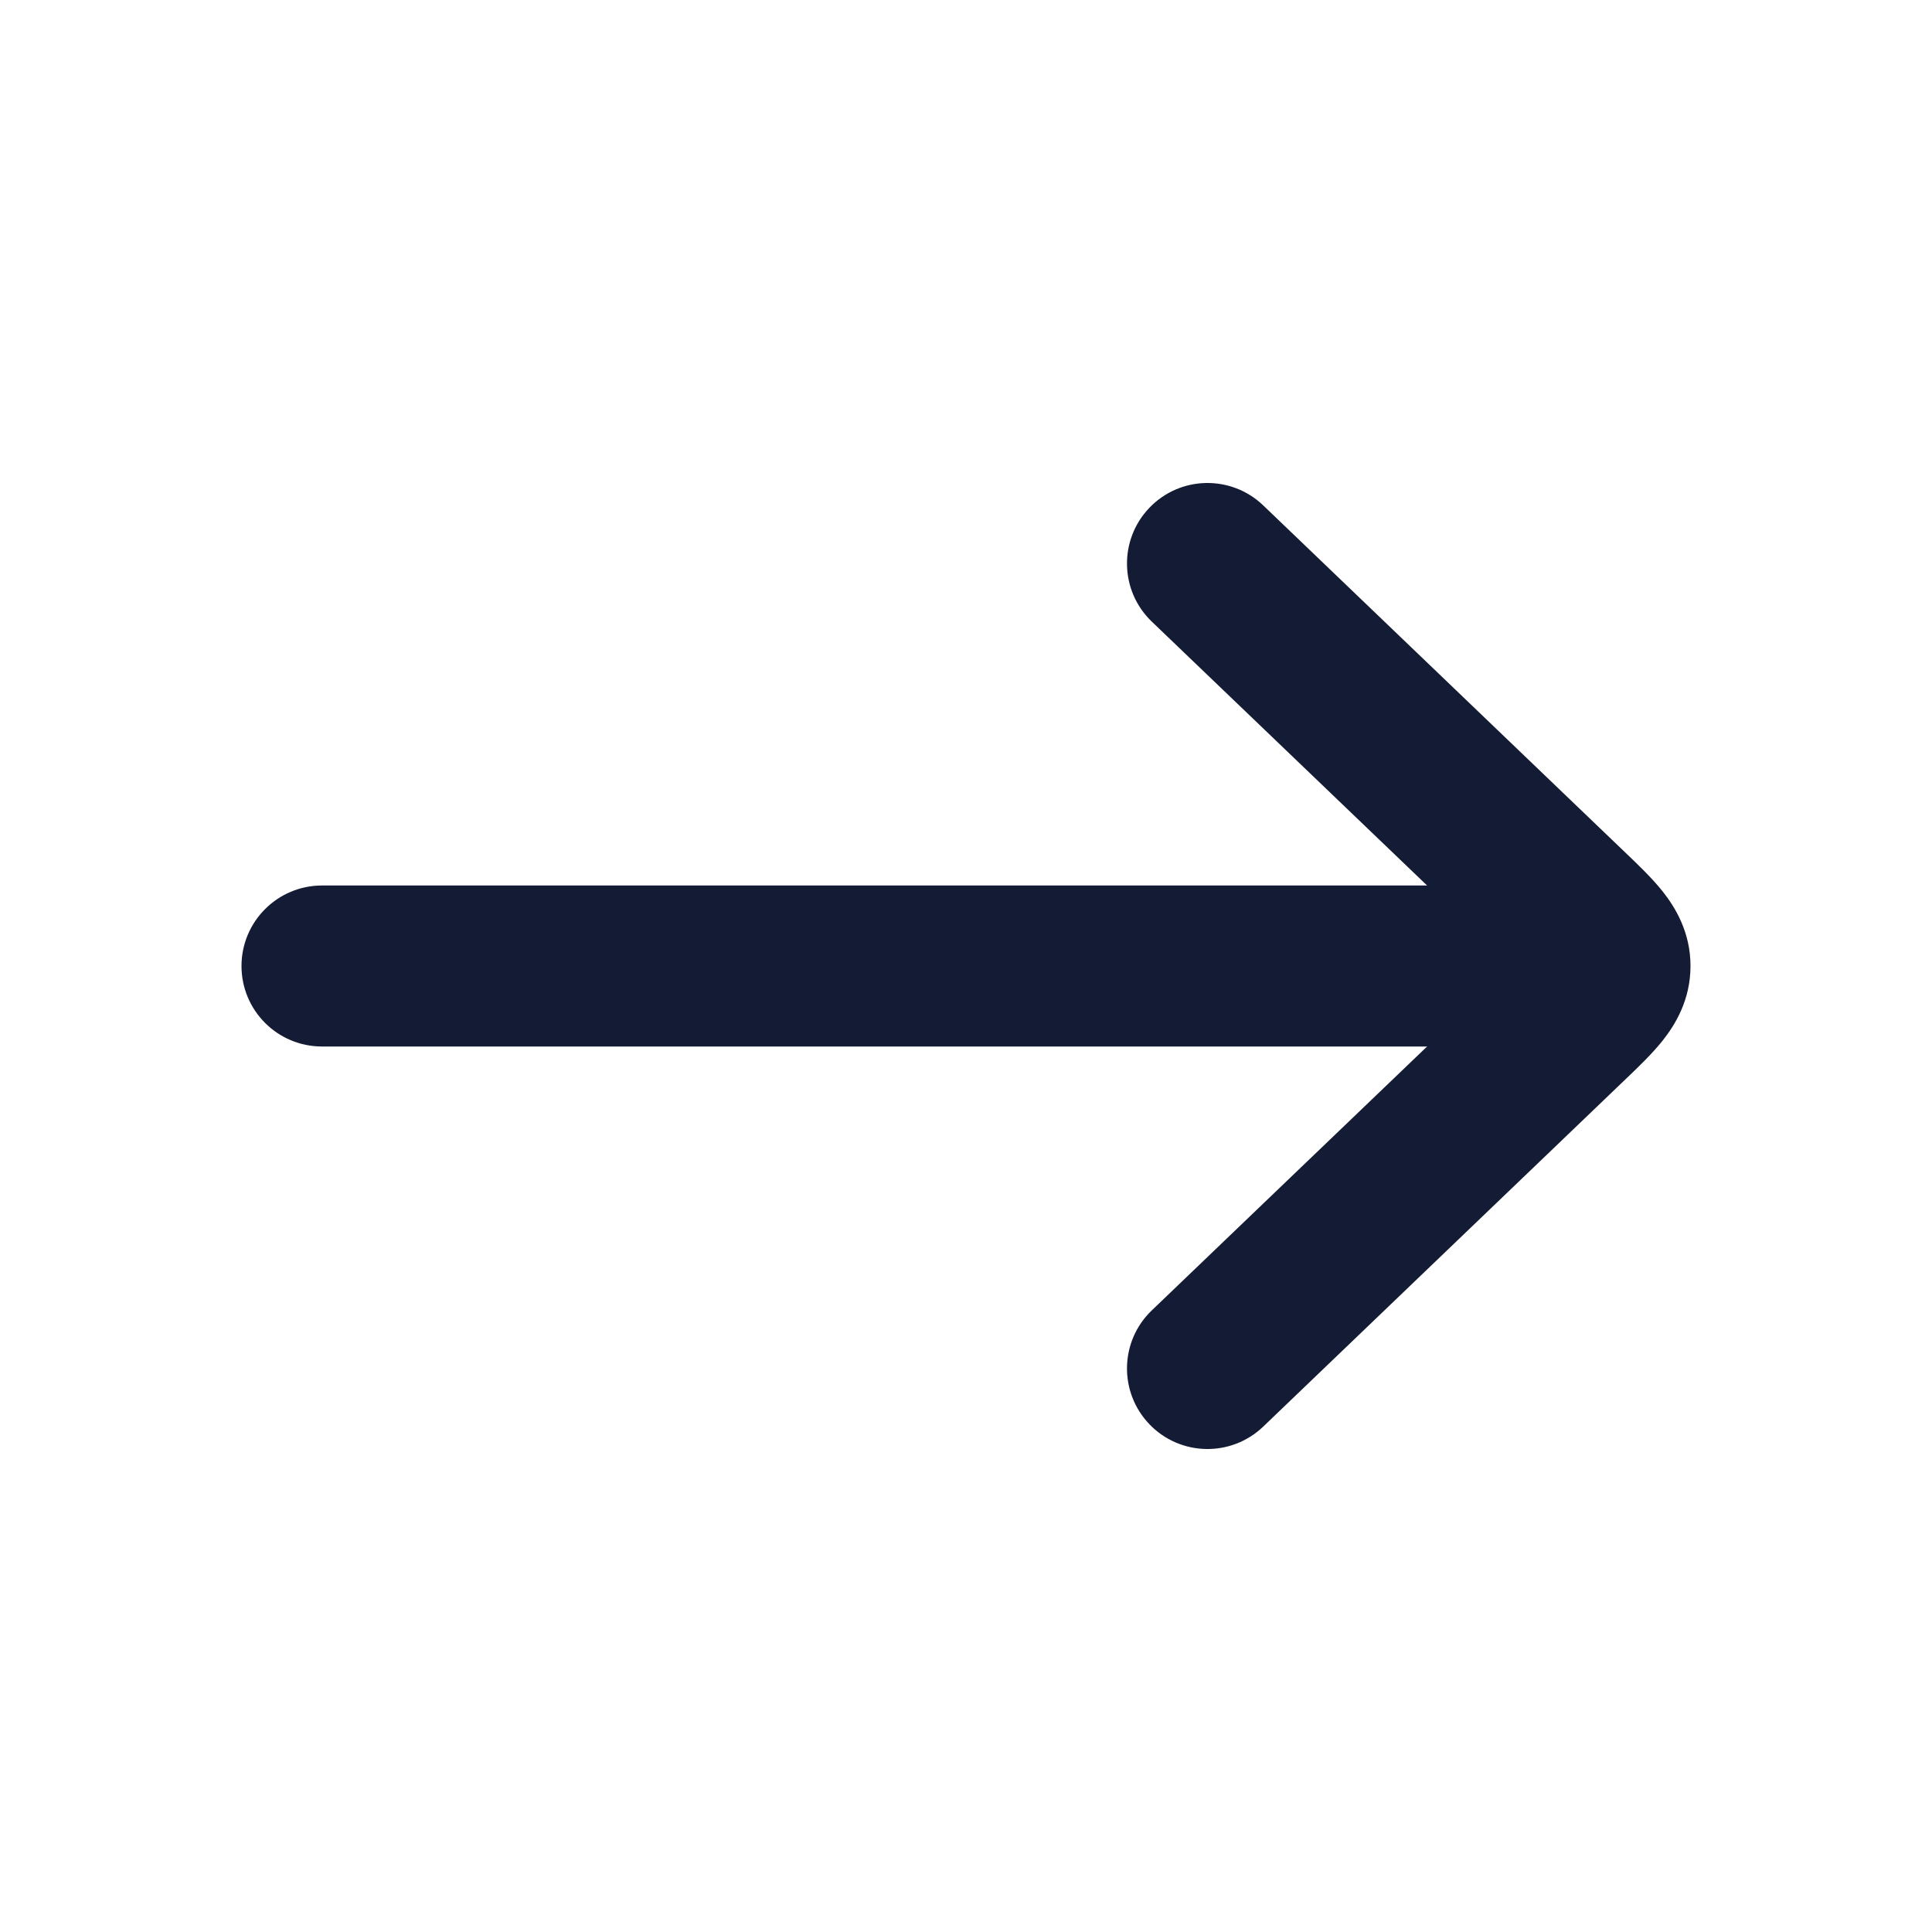
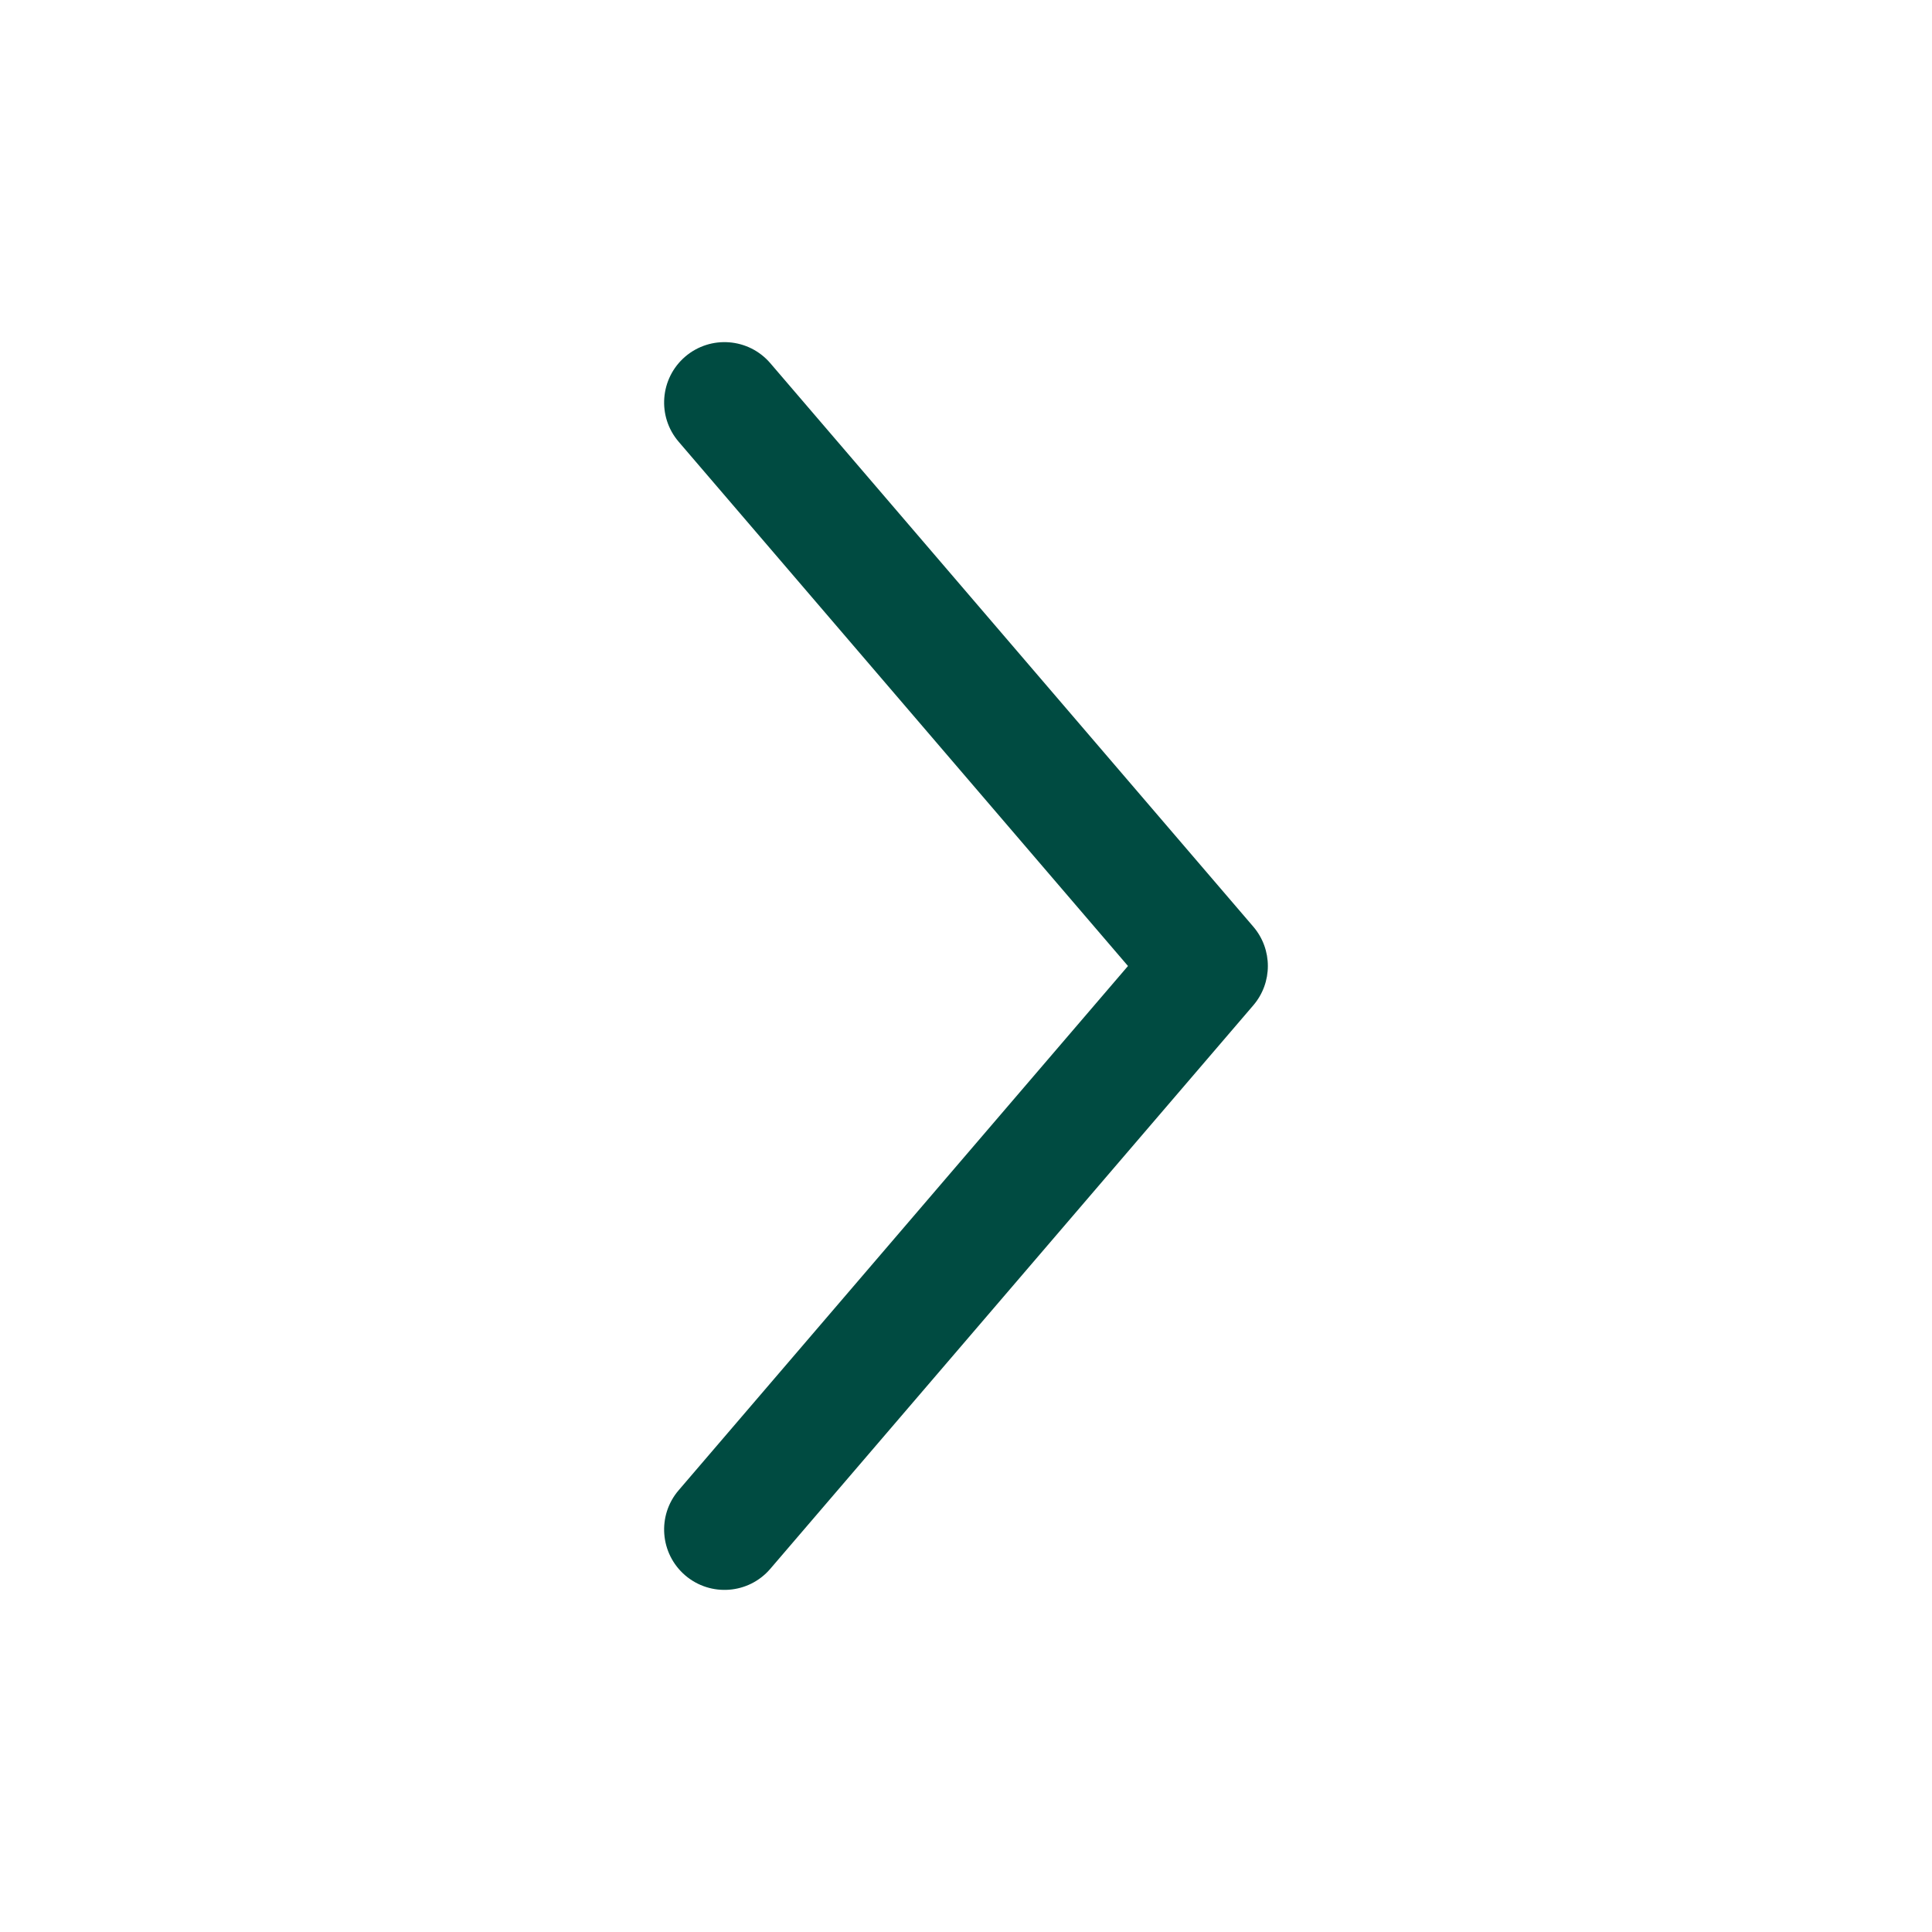
- <svg xmlns="http://www.w3.org/2000/svg" width="24" height="24" viewBox="0 0 24 24" fill="none">
-   <path fill-rule="evenodd" clip-rule="evenodd" d="M4 11L19 11C19.552 11 20 11.448 20 12C20 12.552 19.552 13 19 13L4 13C3.448 13 3 12.553 3 12C3 11.448 3.448 11 4 11Z" fill="#141B34" />
-   <path d="M14.278 17.692C13.896 17.293 13.909 16.66 14.308 16.278L18.771 12L14.308 7.722C13.909 7.34 13.896 6.707 14.278 6.308C14.66 5.909 15.293 5.896 15.692 6.278L20.199 10.599C20.347 10.74 20.522 10.908 20.652 11.071C20.808 11.267 21 11.577 21 12C21 12.423 20.808 12.733 20.652 12.929C20.522 13.092 20.347 13.26 20.199 13.401L15.692 17.722C15.293 18.104 14.66 18.091 14.278 17.692Z" fill="#141B34" />
+ <svg xmlns="http://www.w3.org/2000/svg" width="32" height="32" viewBox="0 0 32 32" fill="none">
+   <path fill-rule="evenodd" clip-rule="evenodd" d="M11.349 5.907C11.769 5.548 12.4 5.597 12.759 6.016L20.759 15.349C21.08 15.724 21.08 16.276 20.759 16.651L12.759 25.984C12.4 26.404 11.769 26.452 11.349 26.093C10.93 25.733 10.881 25.102 11.241 24.683L18.683 16L11.241 7.317C10.881 6.898 10.93 6.267 11.349 5.907Z" fill="#004B41" />
</svg>
